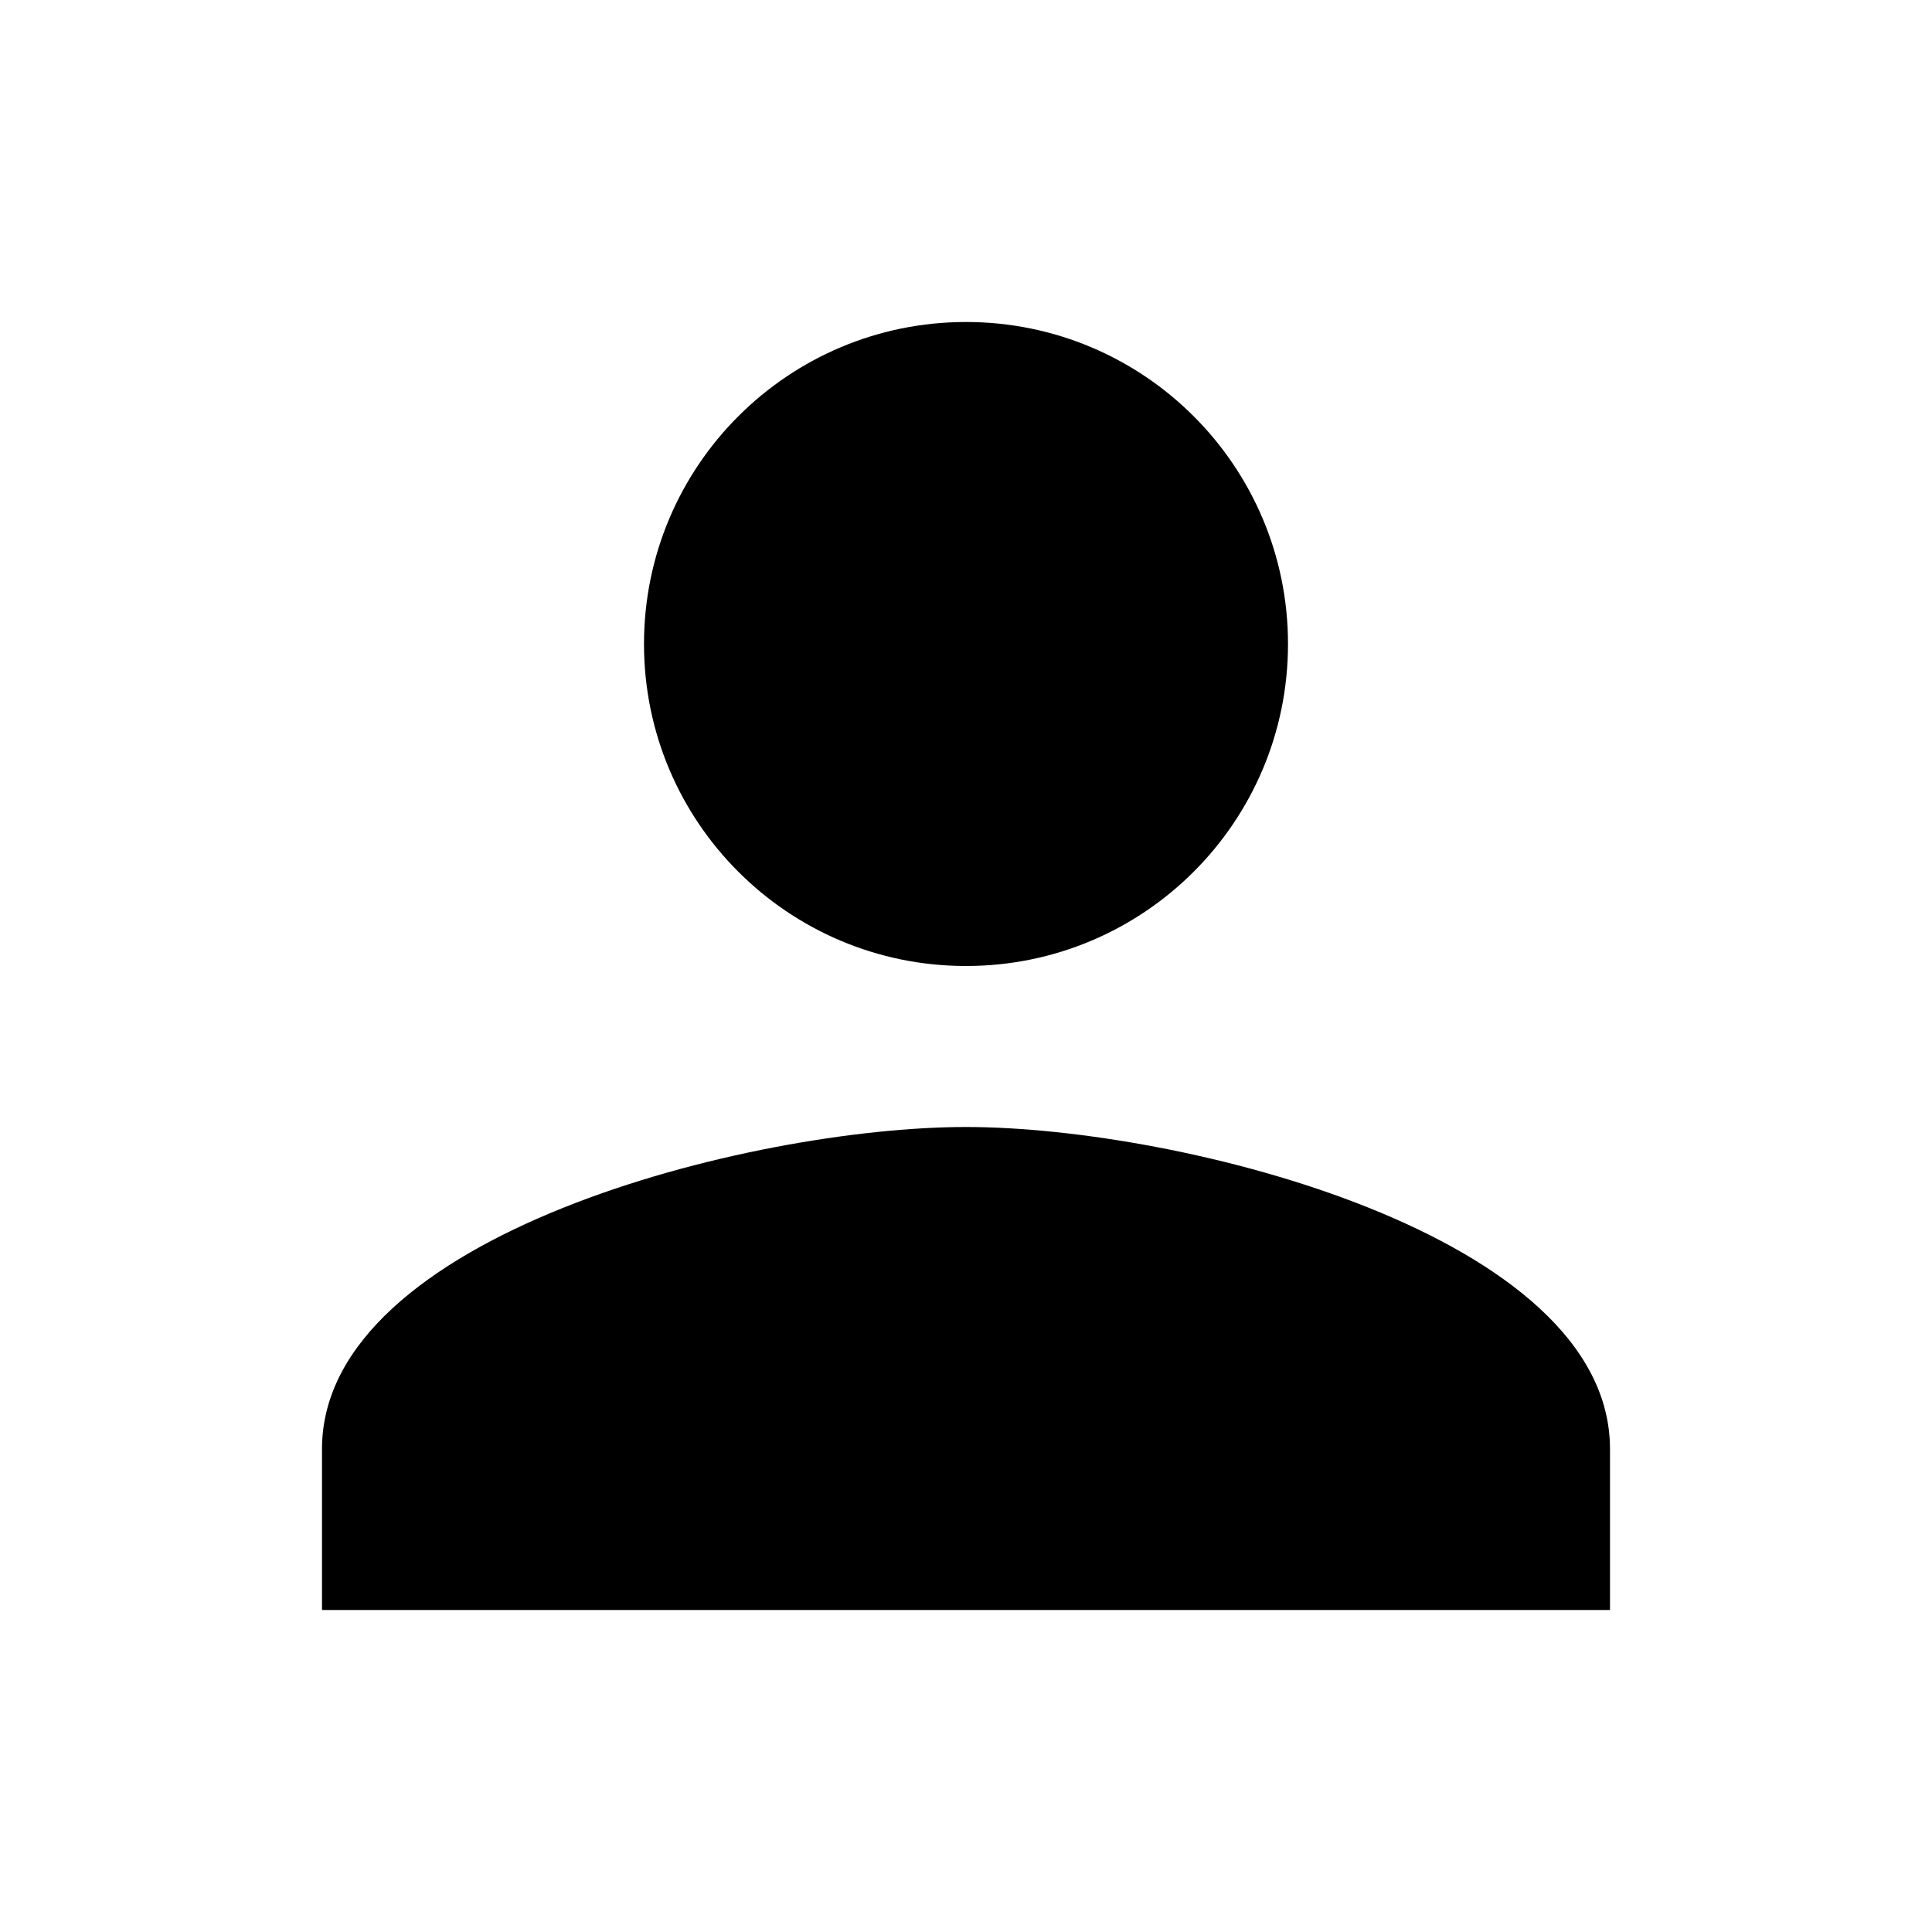
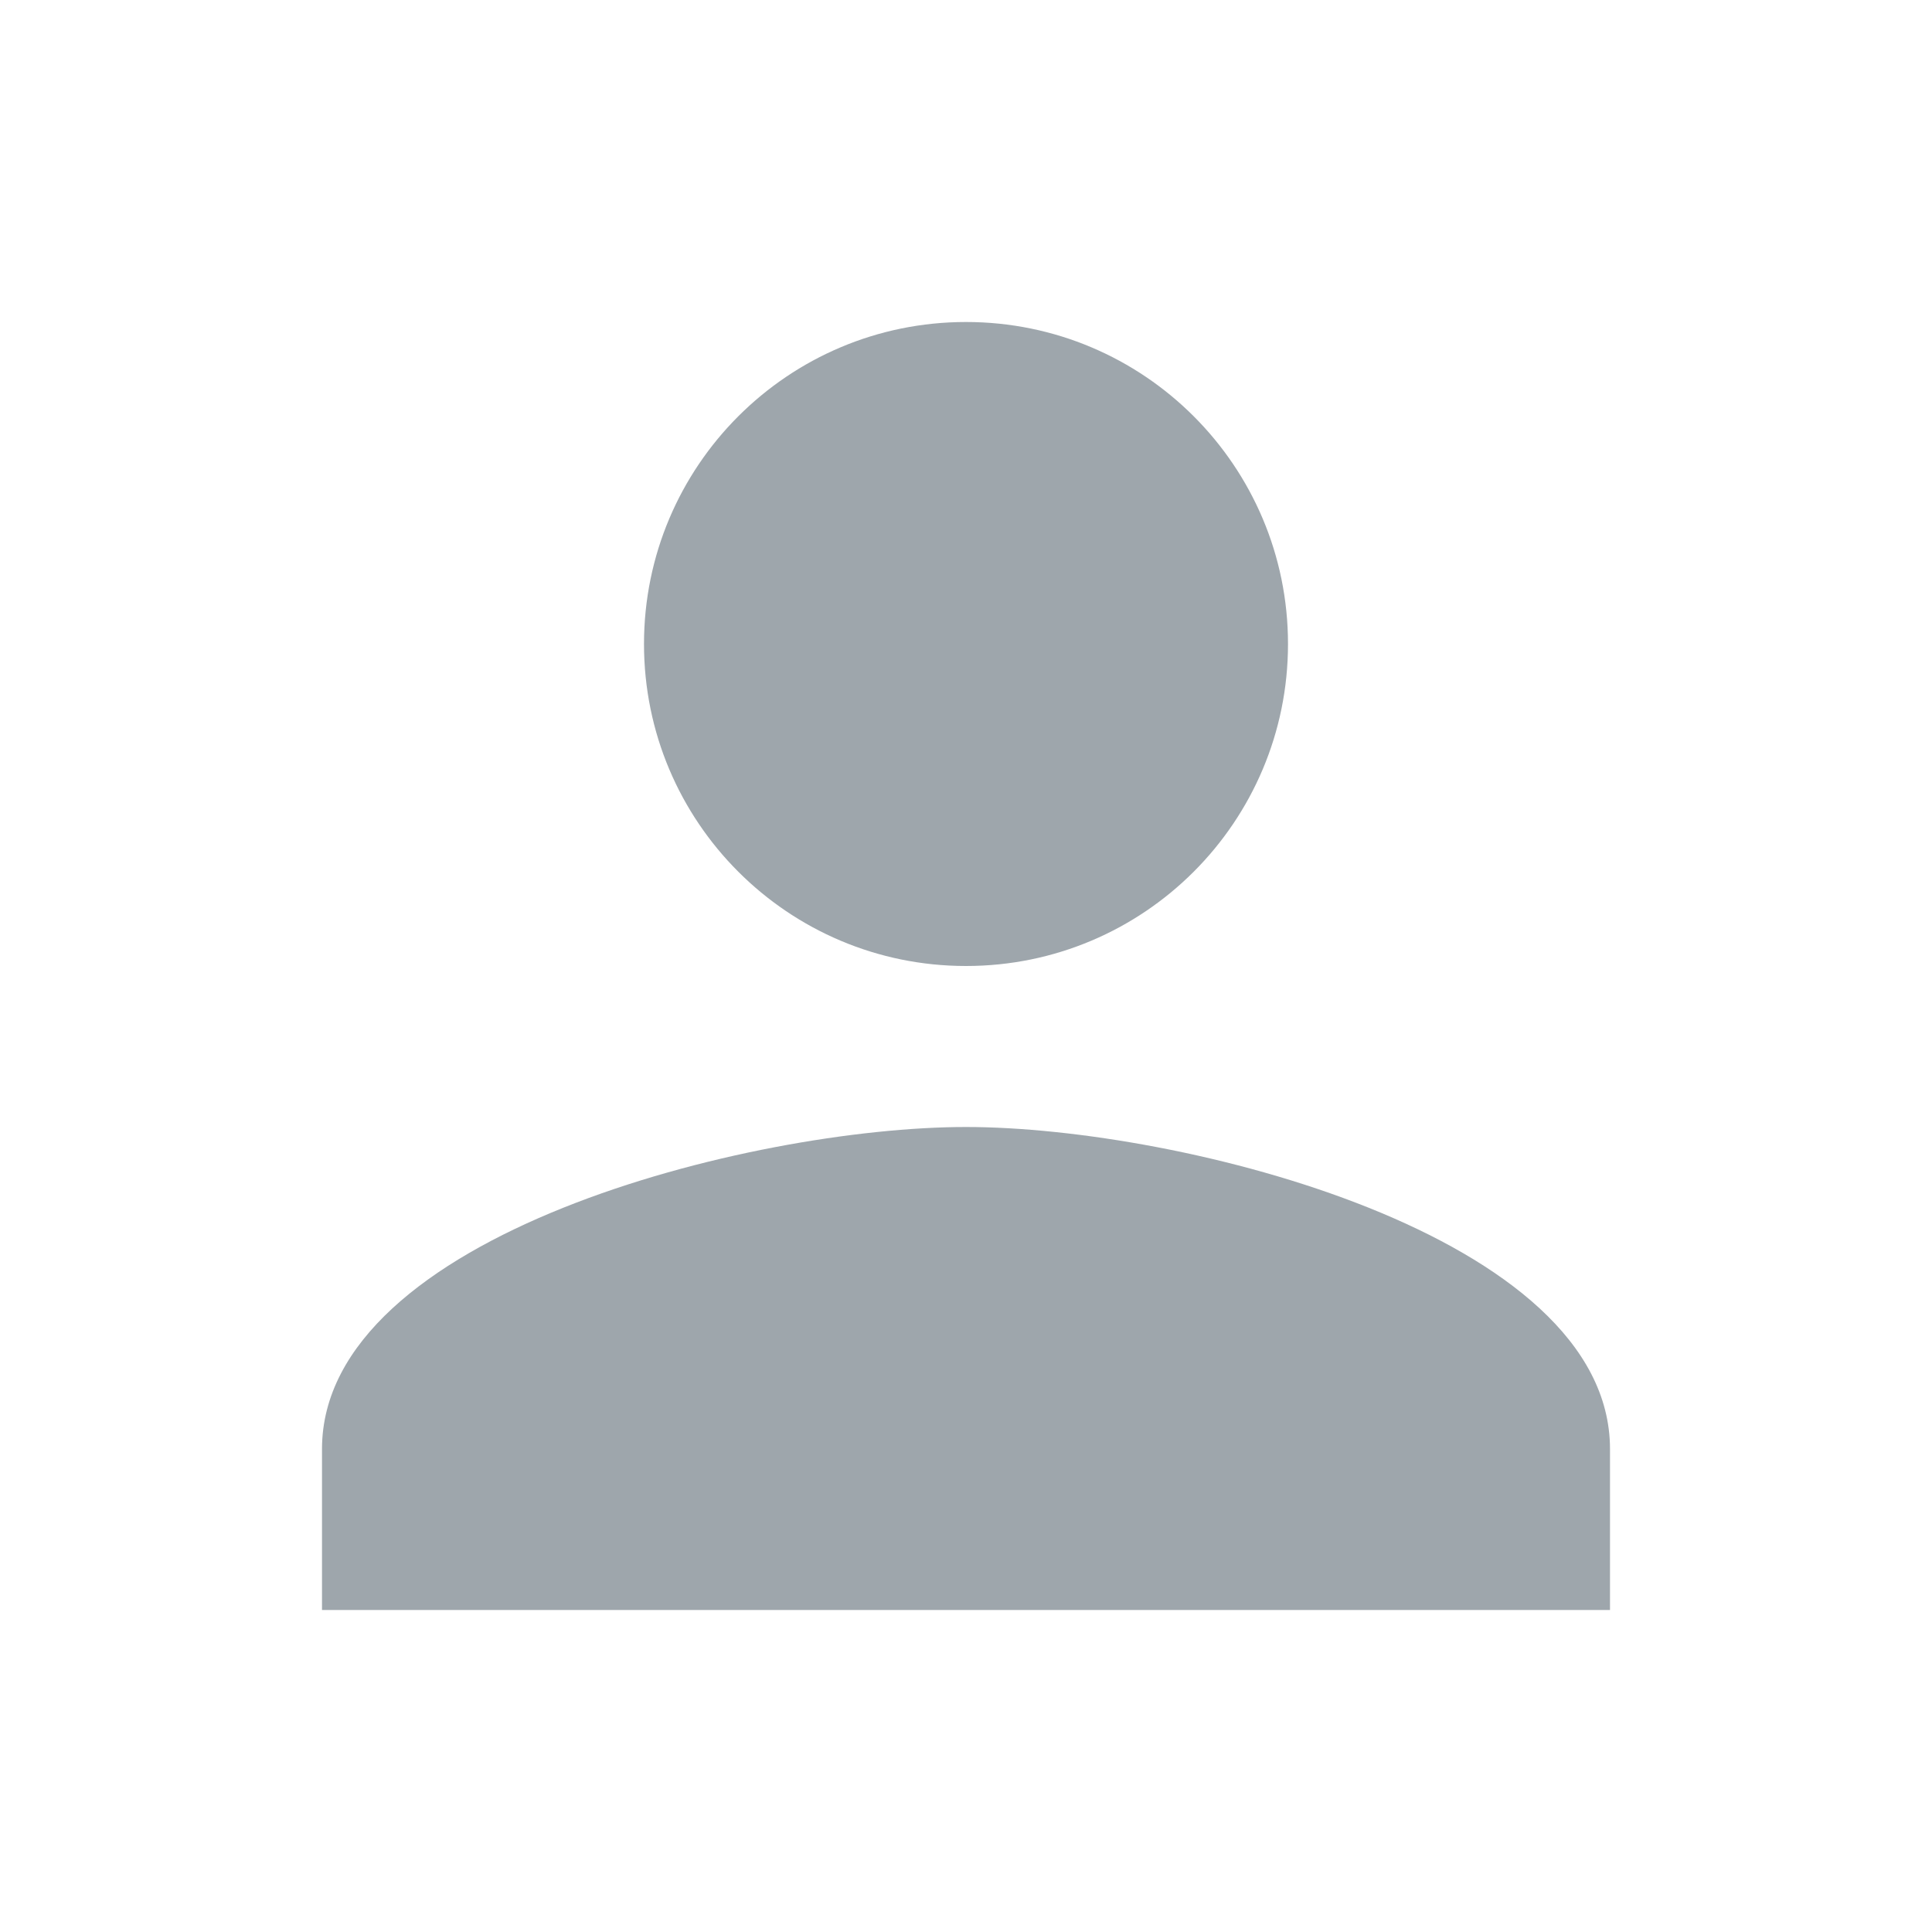
- <svg xmlns="http://www.w3.org/2000/svg" height="24px" viewBox="0 0 24 24" width="24px" fill="#000000">
+ <svg xmlns="http://www.w3.org/2000/svg" height="24px" viewBox="0 0 24 24" width="24px" fill="#9ea6ac">
  <path d="M0 0h24v24H0z" fill="none" />
  <path d="M12 12c2.21 0 4-1.79 4-4s-1.79-4-4-4-4 1.79-4 4 1.79 4 4 4zm0 2c-2.67 0-8 1.34-8 4v2h16v-2c0-2.66-5.33-4-8-4z" />
</svg>
